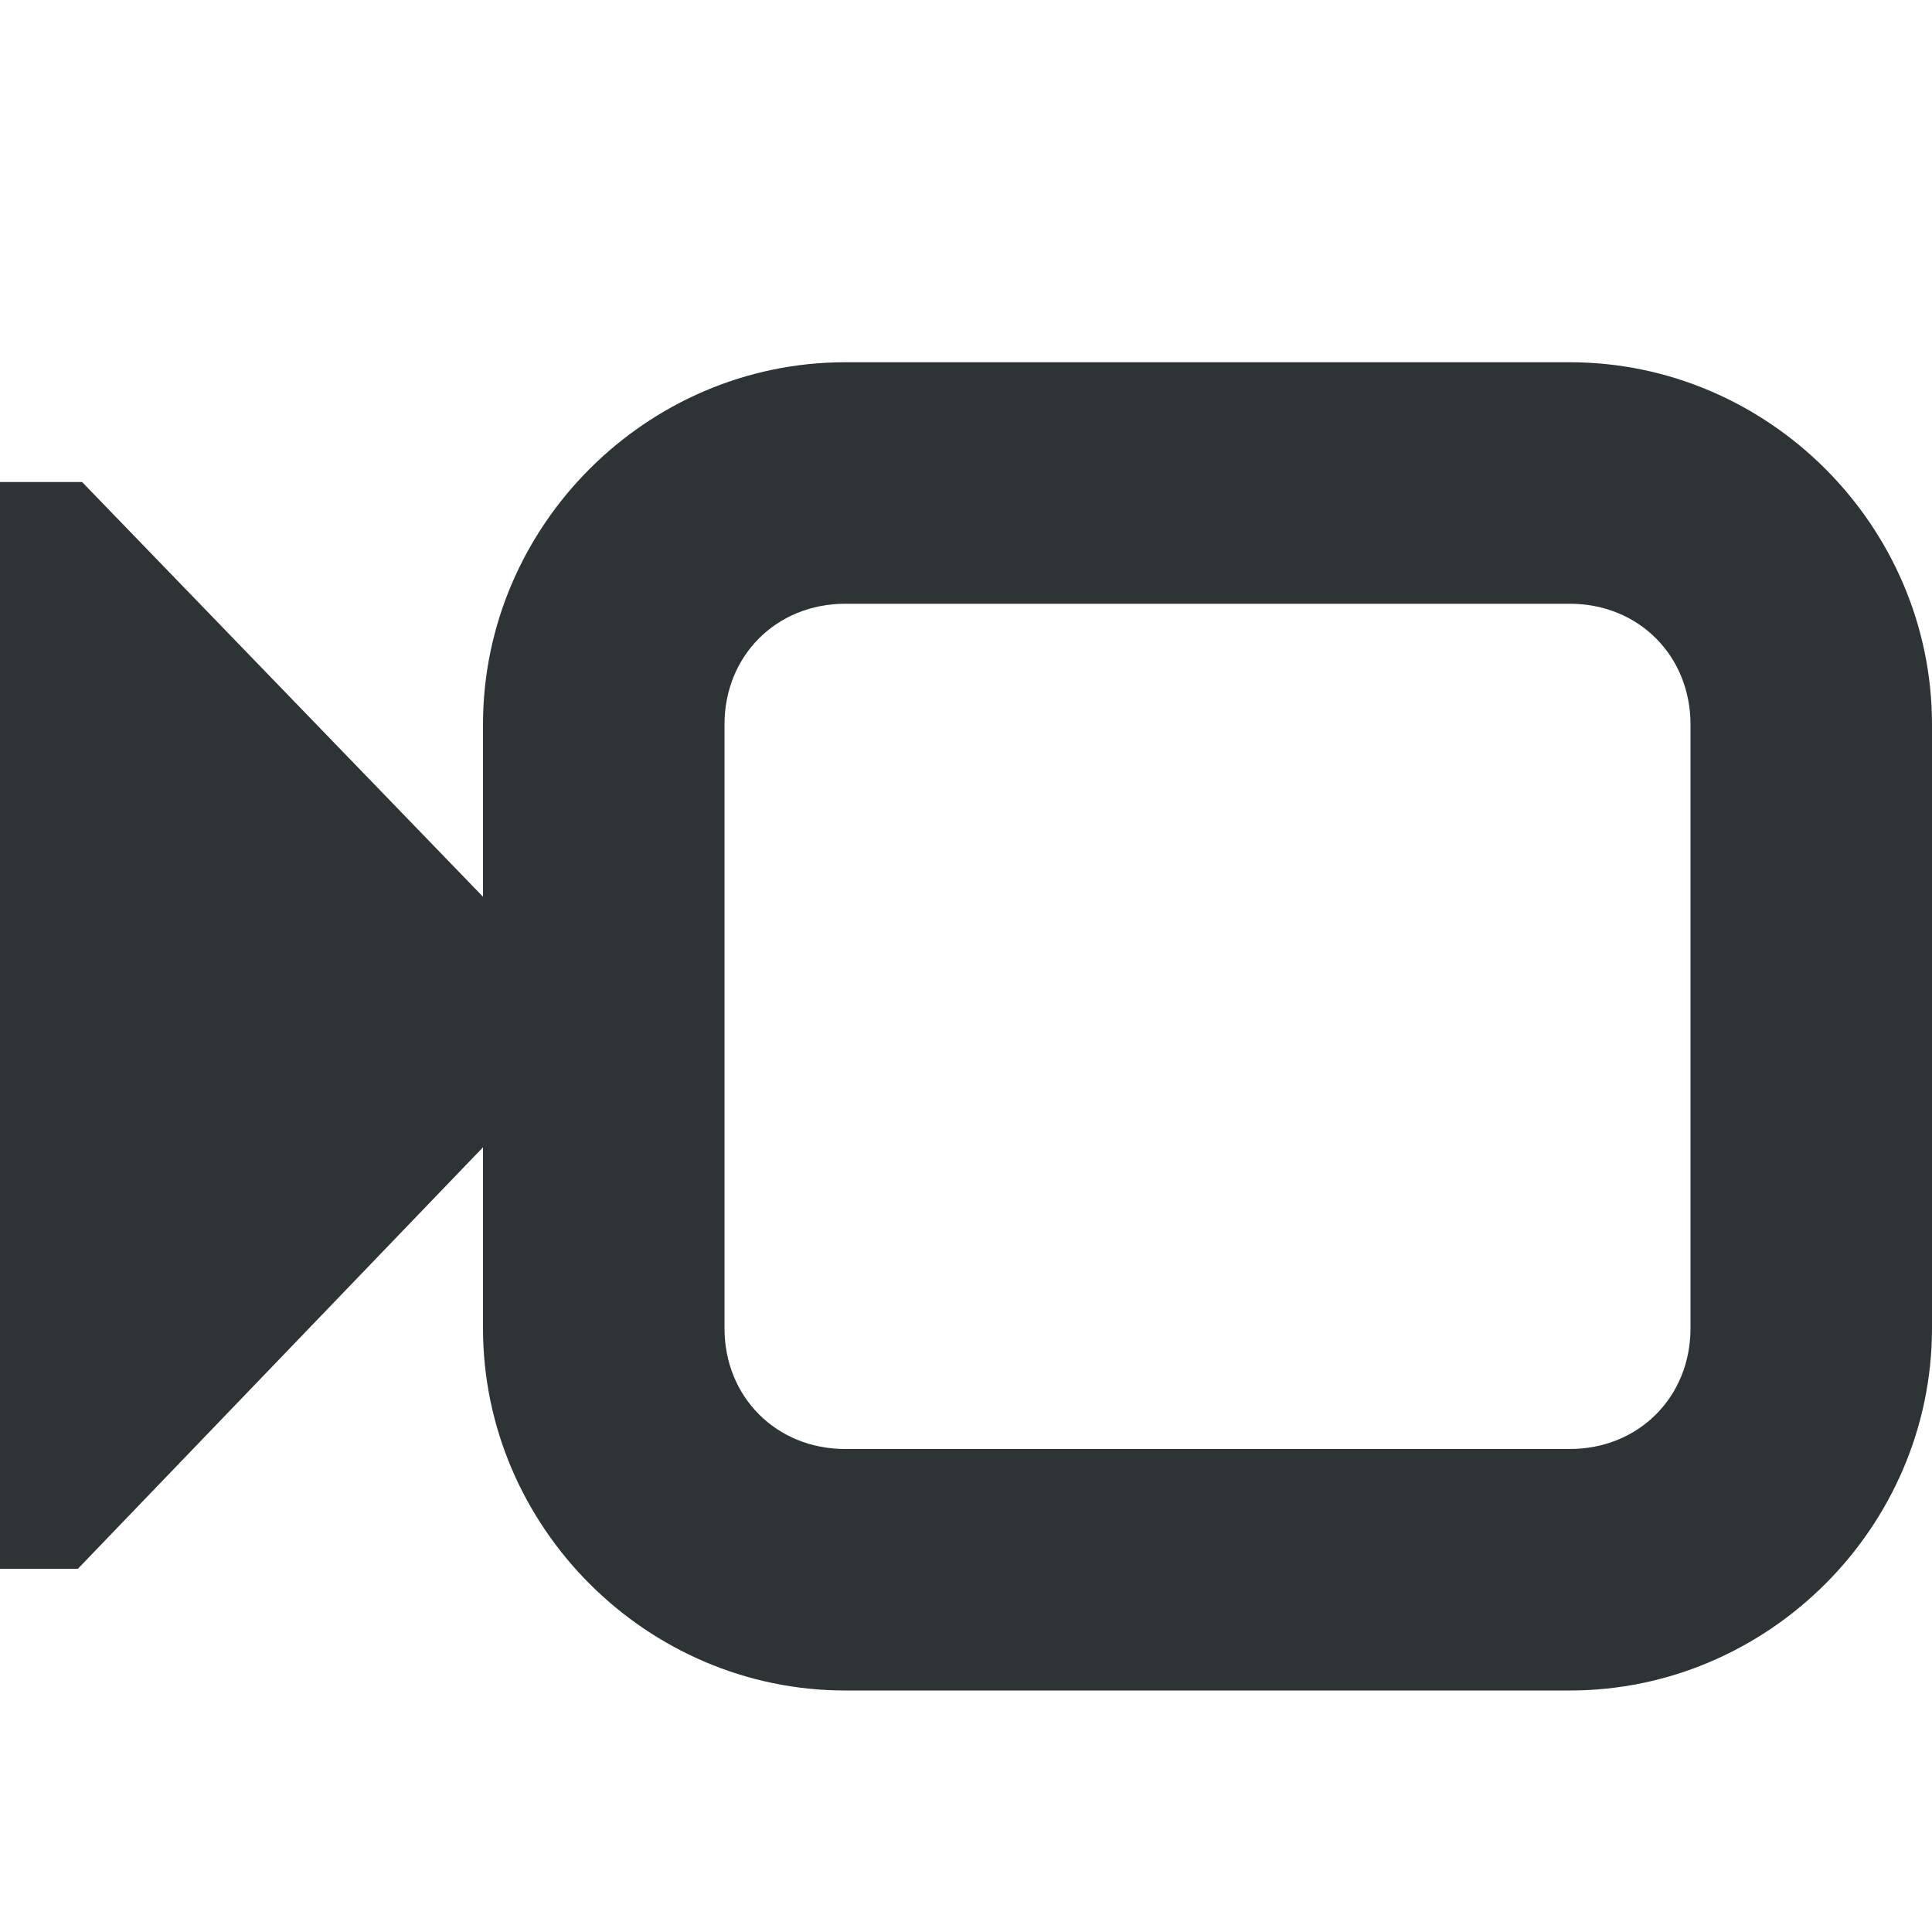
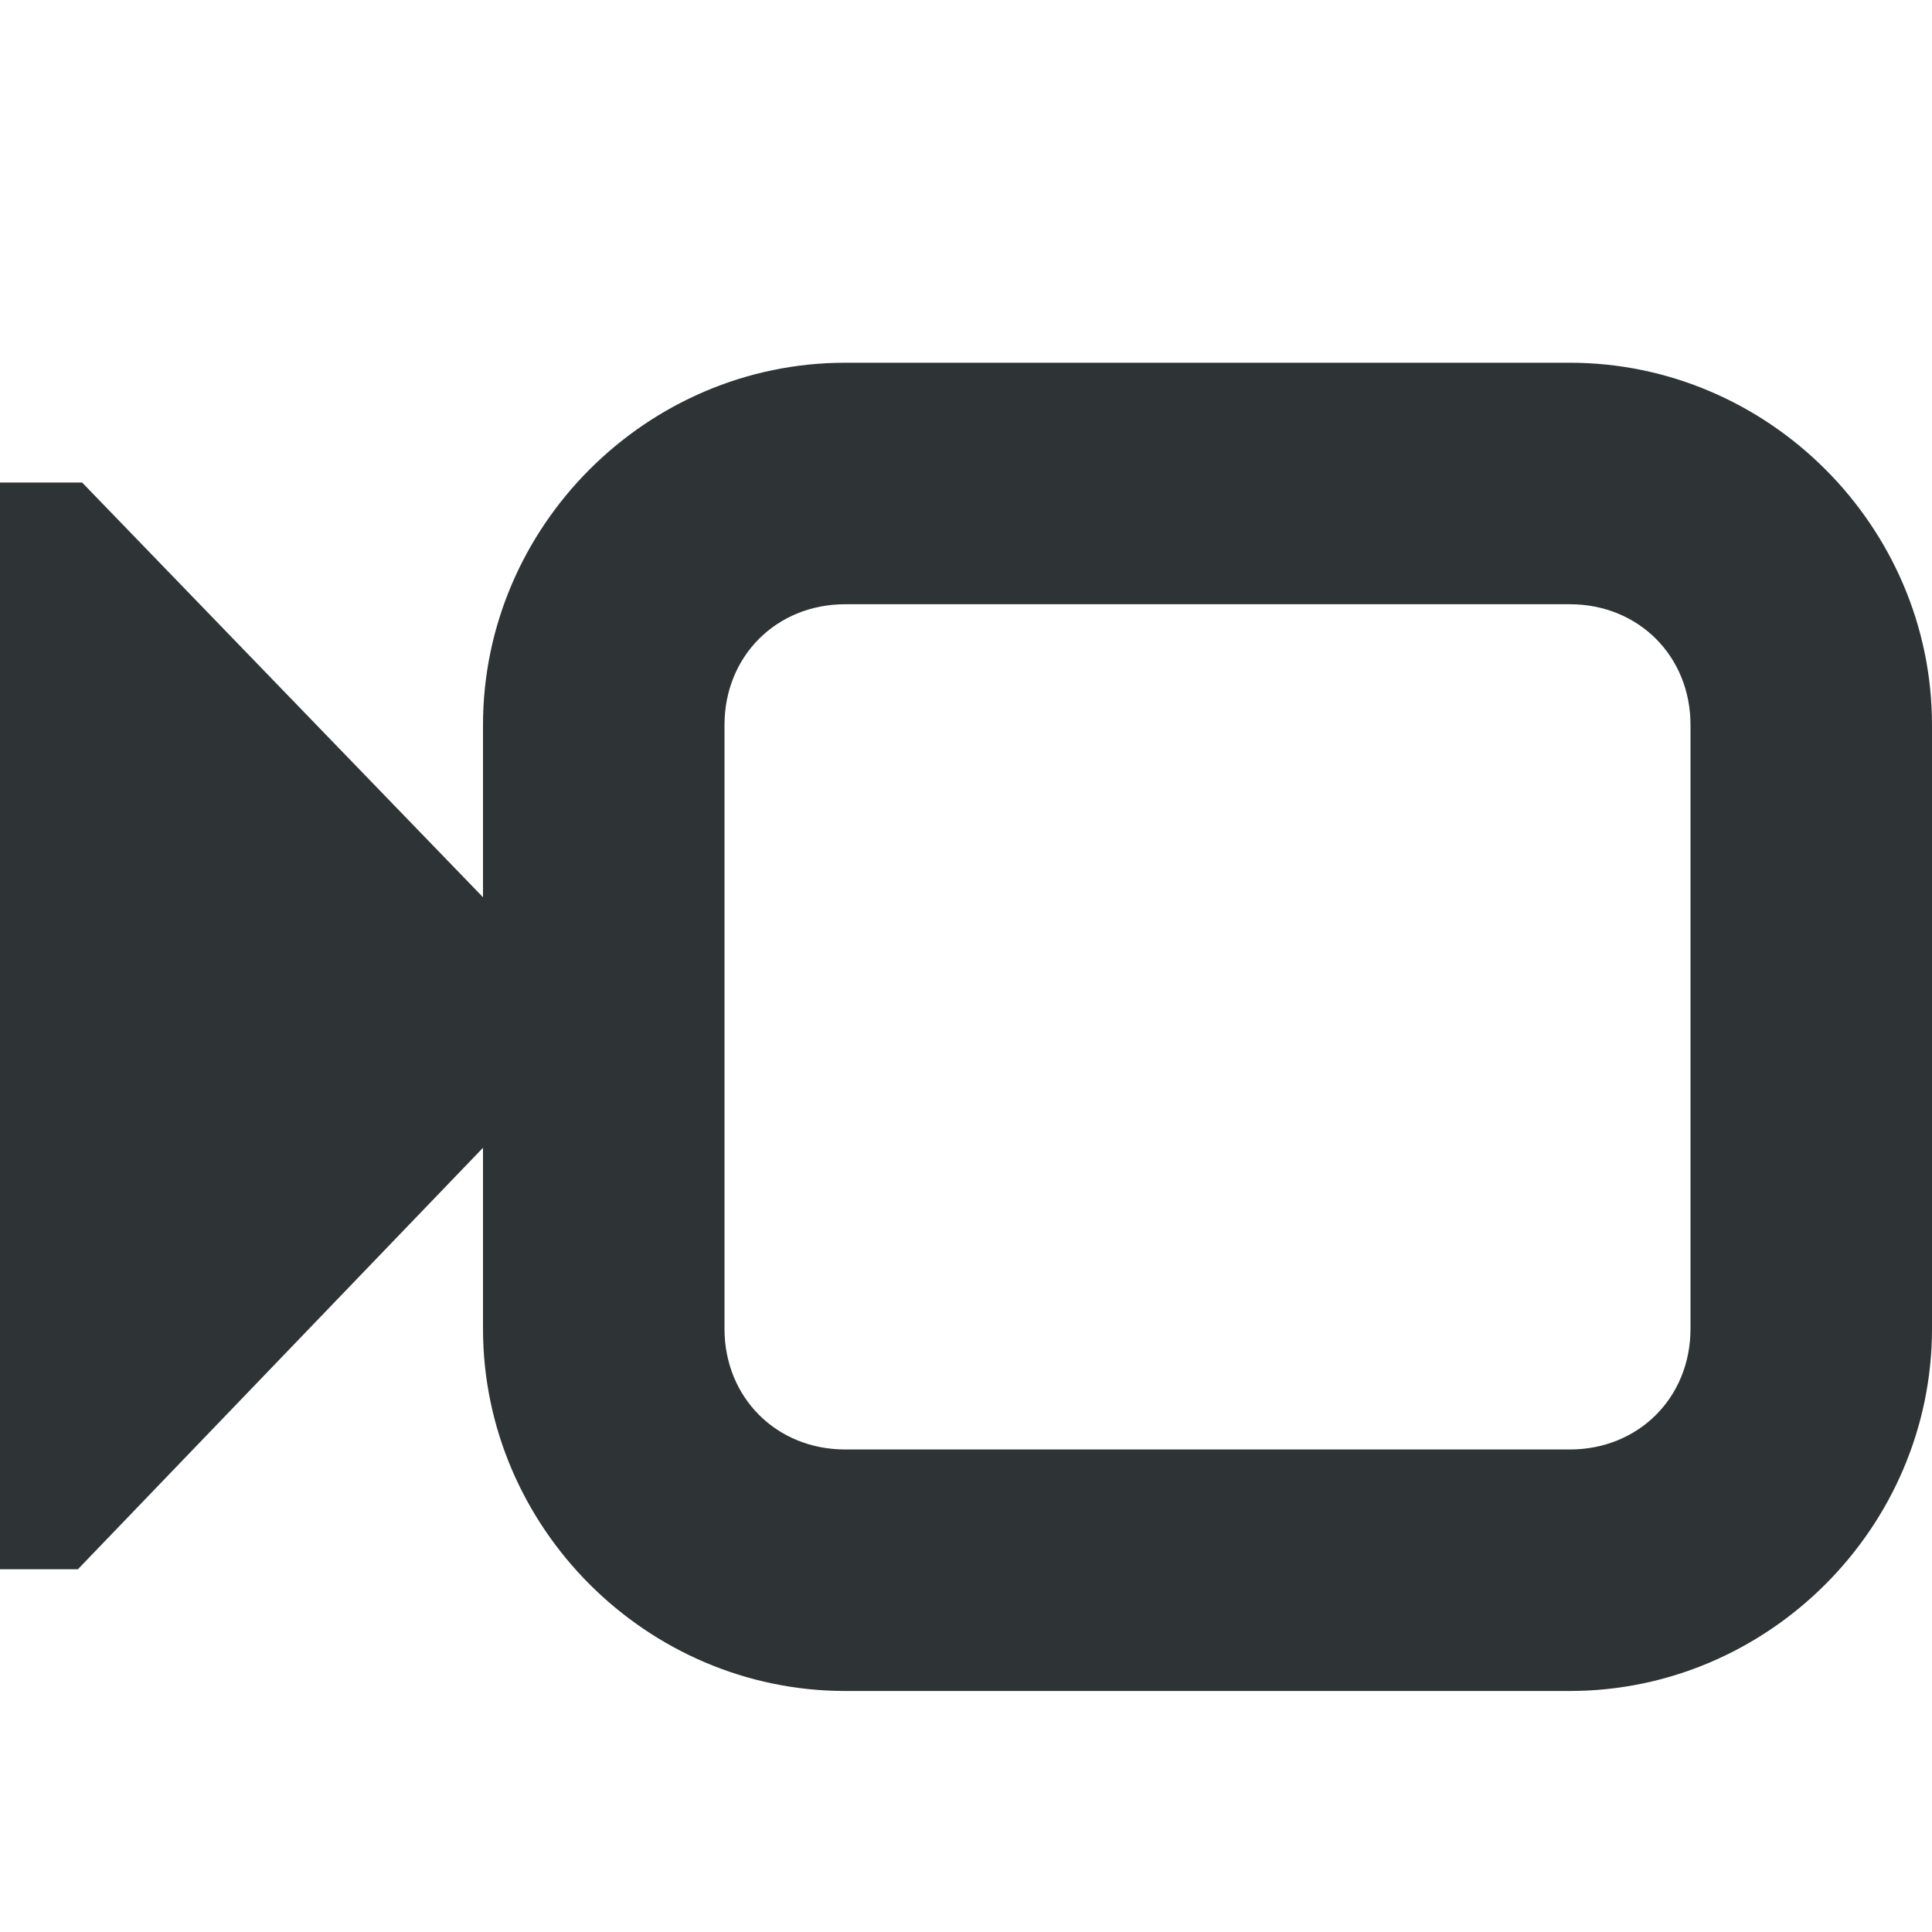
<svg xmlns="http://www.w3.org/2000/svg" height="16px" viewBox="0 0 16 16" width="16px">
  <g fill="#2e3436">
-     <path d="m 0.68 3.992 h -0.68 v 9 h 0.645 l 4.355 -4.531 z m 0 0" />
-     <path d="m 7 3 c -1.645 0 -3 1.355 -3 3 v 5 c 0 1.645 1.355 3 3 3 h 6 c 1.645 0 3 -1.355 3 -3 v -5 c 0 -1.645 -1.355 -3 -3 -3 z m 0 2 h 6 c 0.57 0 1 0.43 1 1 v 5 c 0 0.57 -0.43 1 -1 1 h -6 c -0.57 0 -1 -0.43 -1 -1 v -5 c 0 -0.57 0.43 -1 1 -1 z m 0 0" />
+     <path d="m 0.68 3.996 h -0.68 v 9 h 0.645 l 4.355 -4.531 z m 0 0" />
+     <path d="m 7 3.004 c -1.645 0 -3 1.355 -3 3 v 5 c 0 1.645 1.355 3 3 3 h 6 c 1.645 0 3 -1.355 3 -3 v -5 c 0 -1.645 -1.355 -3 -3 -3 z m 0 2 h 6 c 0.57 0 1 0.43 1 1 v 5 c 0 0.57 -0.43 1 -1 1 h -6 c -0.57 0 -1 -0.43 -1 -1 v -5 c 0 -0.57 0.43 -1 1 -1 z m 0 0" />
  </g>
</svg>
